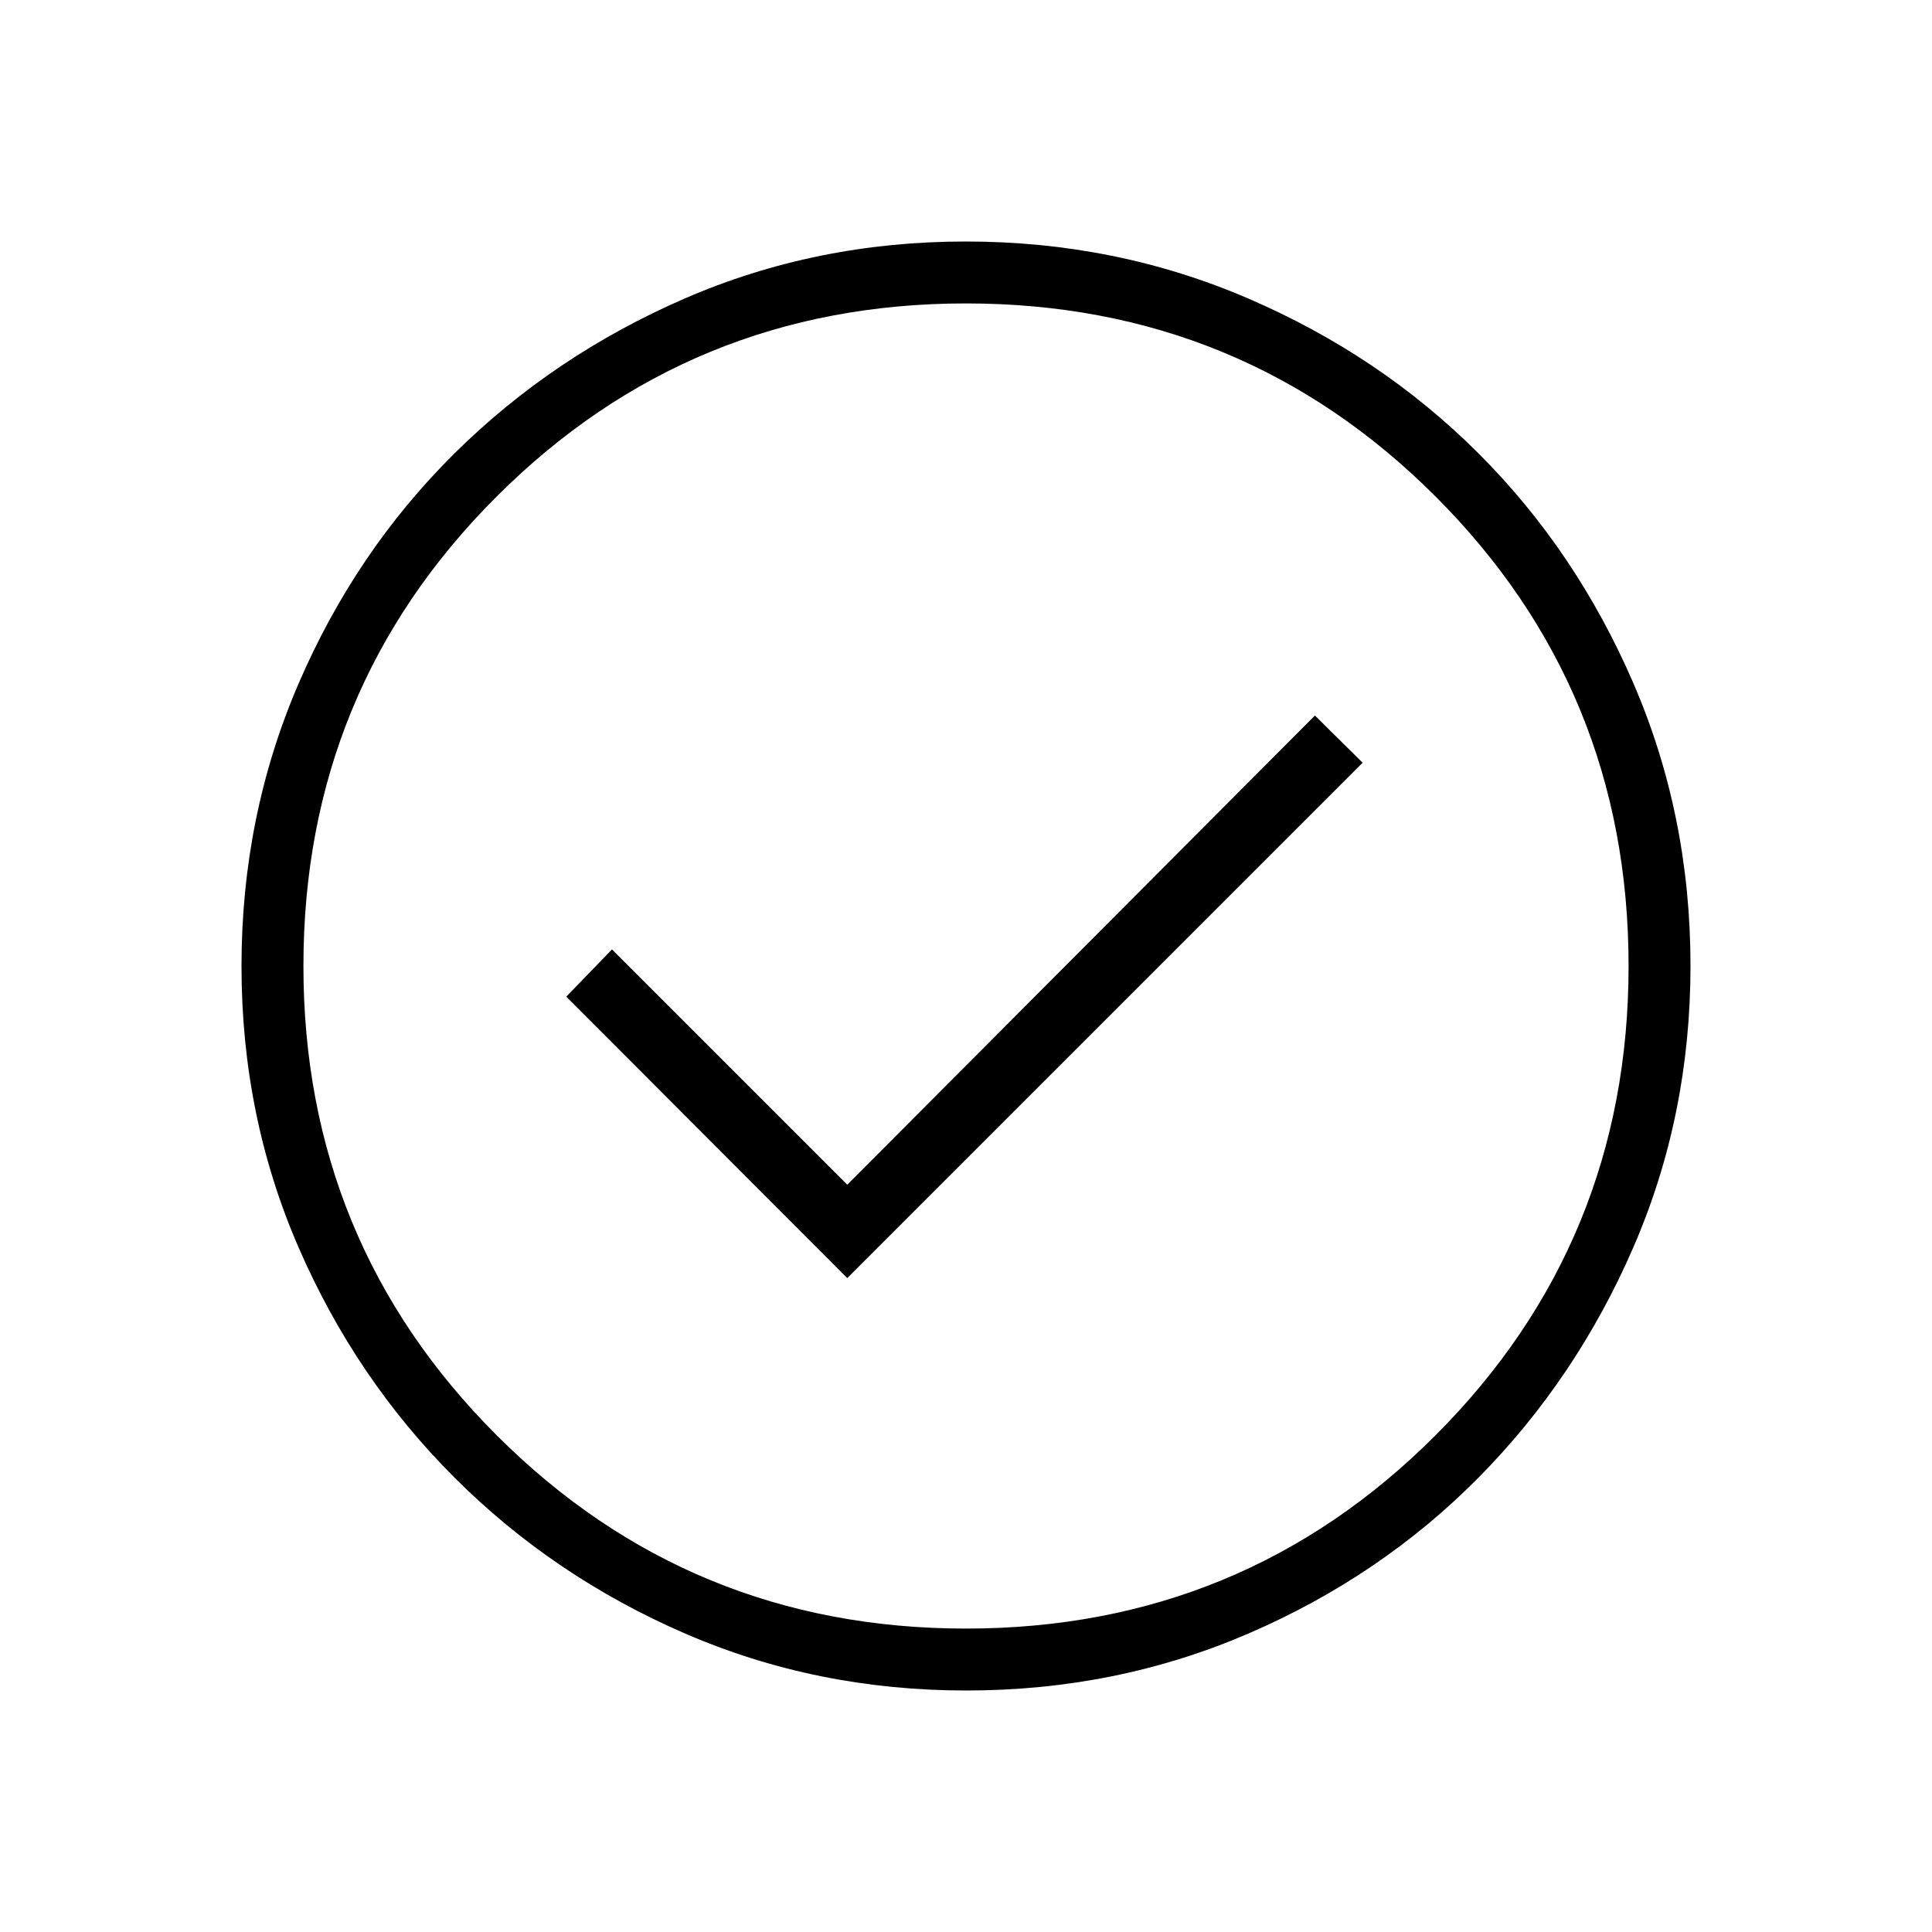
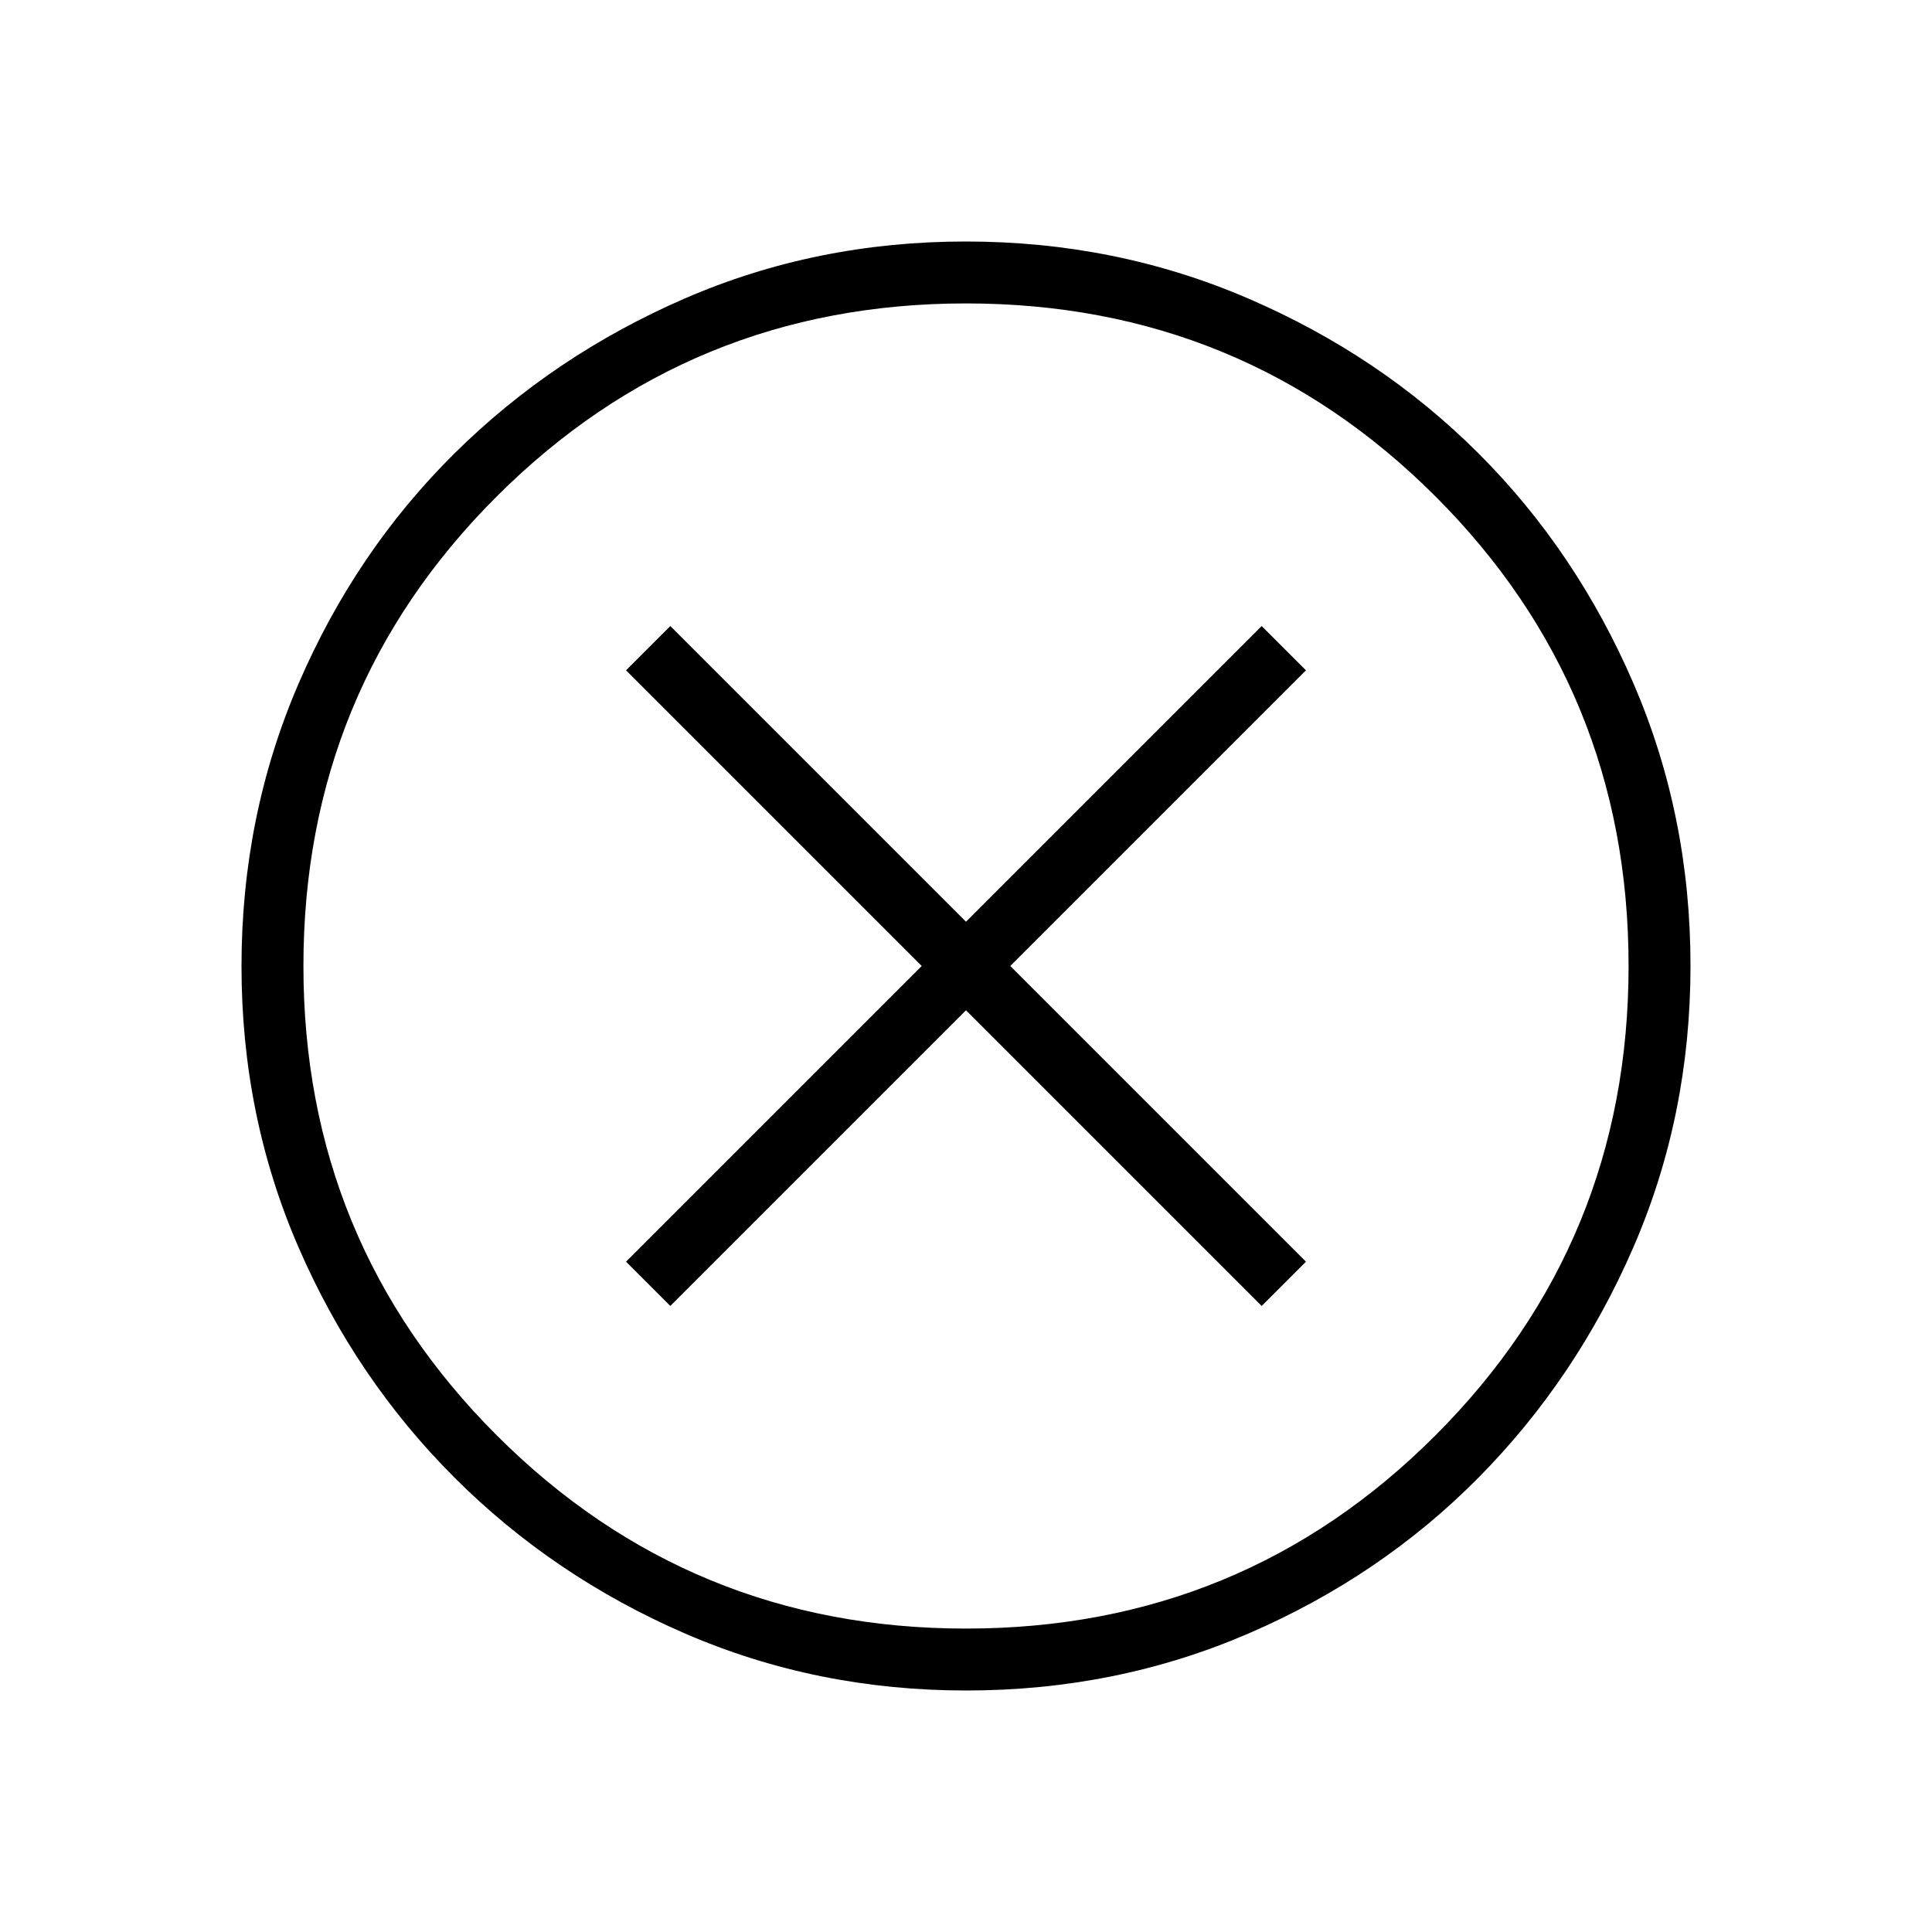
<svg xmlns="http://www.w3.org/2000/svg" height="48" viewBox="0 -960 960 960" width="48">
-   <path d="M421-324.923 677.077-581l-23.692-23.462L421-371.308 304.077-488.231l-22.693 23.462L421-324.923ZM480.134-120q-74.442 0-139.794-28.339-65.353-28.34-114.481-77.422-49.127-49.082-77.493-114.373Q120-405.425 120-479.866q0-74.673 28.339-140.41 28.34-65.737 77.422-114.365 49.082-48.627 114.373-76.993Q405.425-840 479.866-840q74.673 0 140.41 28.339 65.737 28.34 114.365 76.922 48.627 48.582 76.993 114.257Q840-554.806 840-480.134q0 74.442-28.339 139.794-28.34 65.353-76.922 114.481-48.582 49.127-114.257 77.493Q554.806-120 480.134-120ZM480-150.769q137.385 0 233.308-96.039Q809.231-342.846 809.231-480q0-137.385-95.923-233.308T480-809.231q-137.154 0-233.192 95.923Q150.769-617.385 150.769-480q0 137.154 96.039 233.192Q342.846-150.769 480-150.769ZM480-480Z" />
+   <path d="M333.077-311.077 480-458l146.923 146.923 22-22L502-480l146.923-146.923-22-22L480-502 333.077-648.923l-22 22L458-480 311.077-333.077l22 22ZM480.134-120q-74.442 0-139.794-28.339-65.353-28.34-114.481-77.422-49.127-49.082-77.493-114.373Q120-405.425 120-479.866q0-74.673 28.339-140.41 28.34-65.737 77.422-114.365 49.082-48.627 114.373-76.993Q405.425-840 479.866-840q74.673 0 140.41 28.339 65.737 28.34 114.365 76.922 48.627 48.582 76.993 114.257Q840-554.806 840-480.134q0 74.442-28.339 139.794-28.34 65.353-76.922 114.481-48.582 49.127-114.257 77.493Q554.806-120 480.134-120ZM480-150.769q137.385 0 233.308-96.039Q809.231-342.846 809.231-480q0-137.385-95.923-233.308T480-809.231q-137.154 0-233.192 95.923Q150.769-617.385 150.769-480q0 137.154 96.039 233.192Q342.846-150.769 480-150.769ZM480-480Z" />
</svg>
